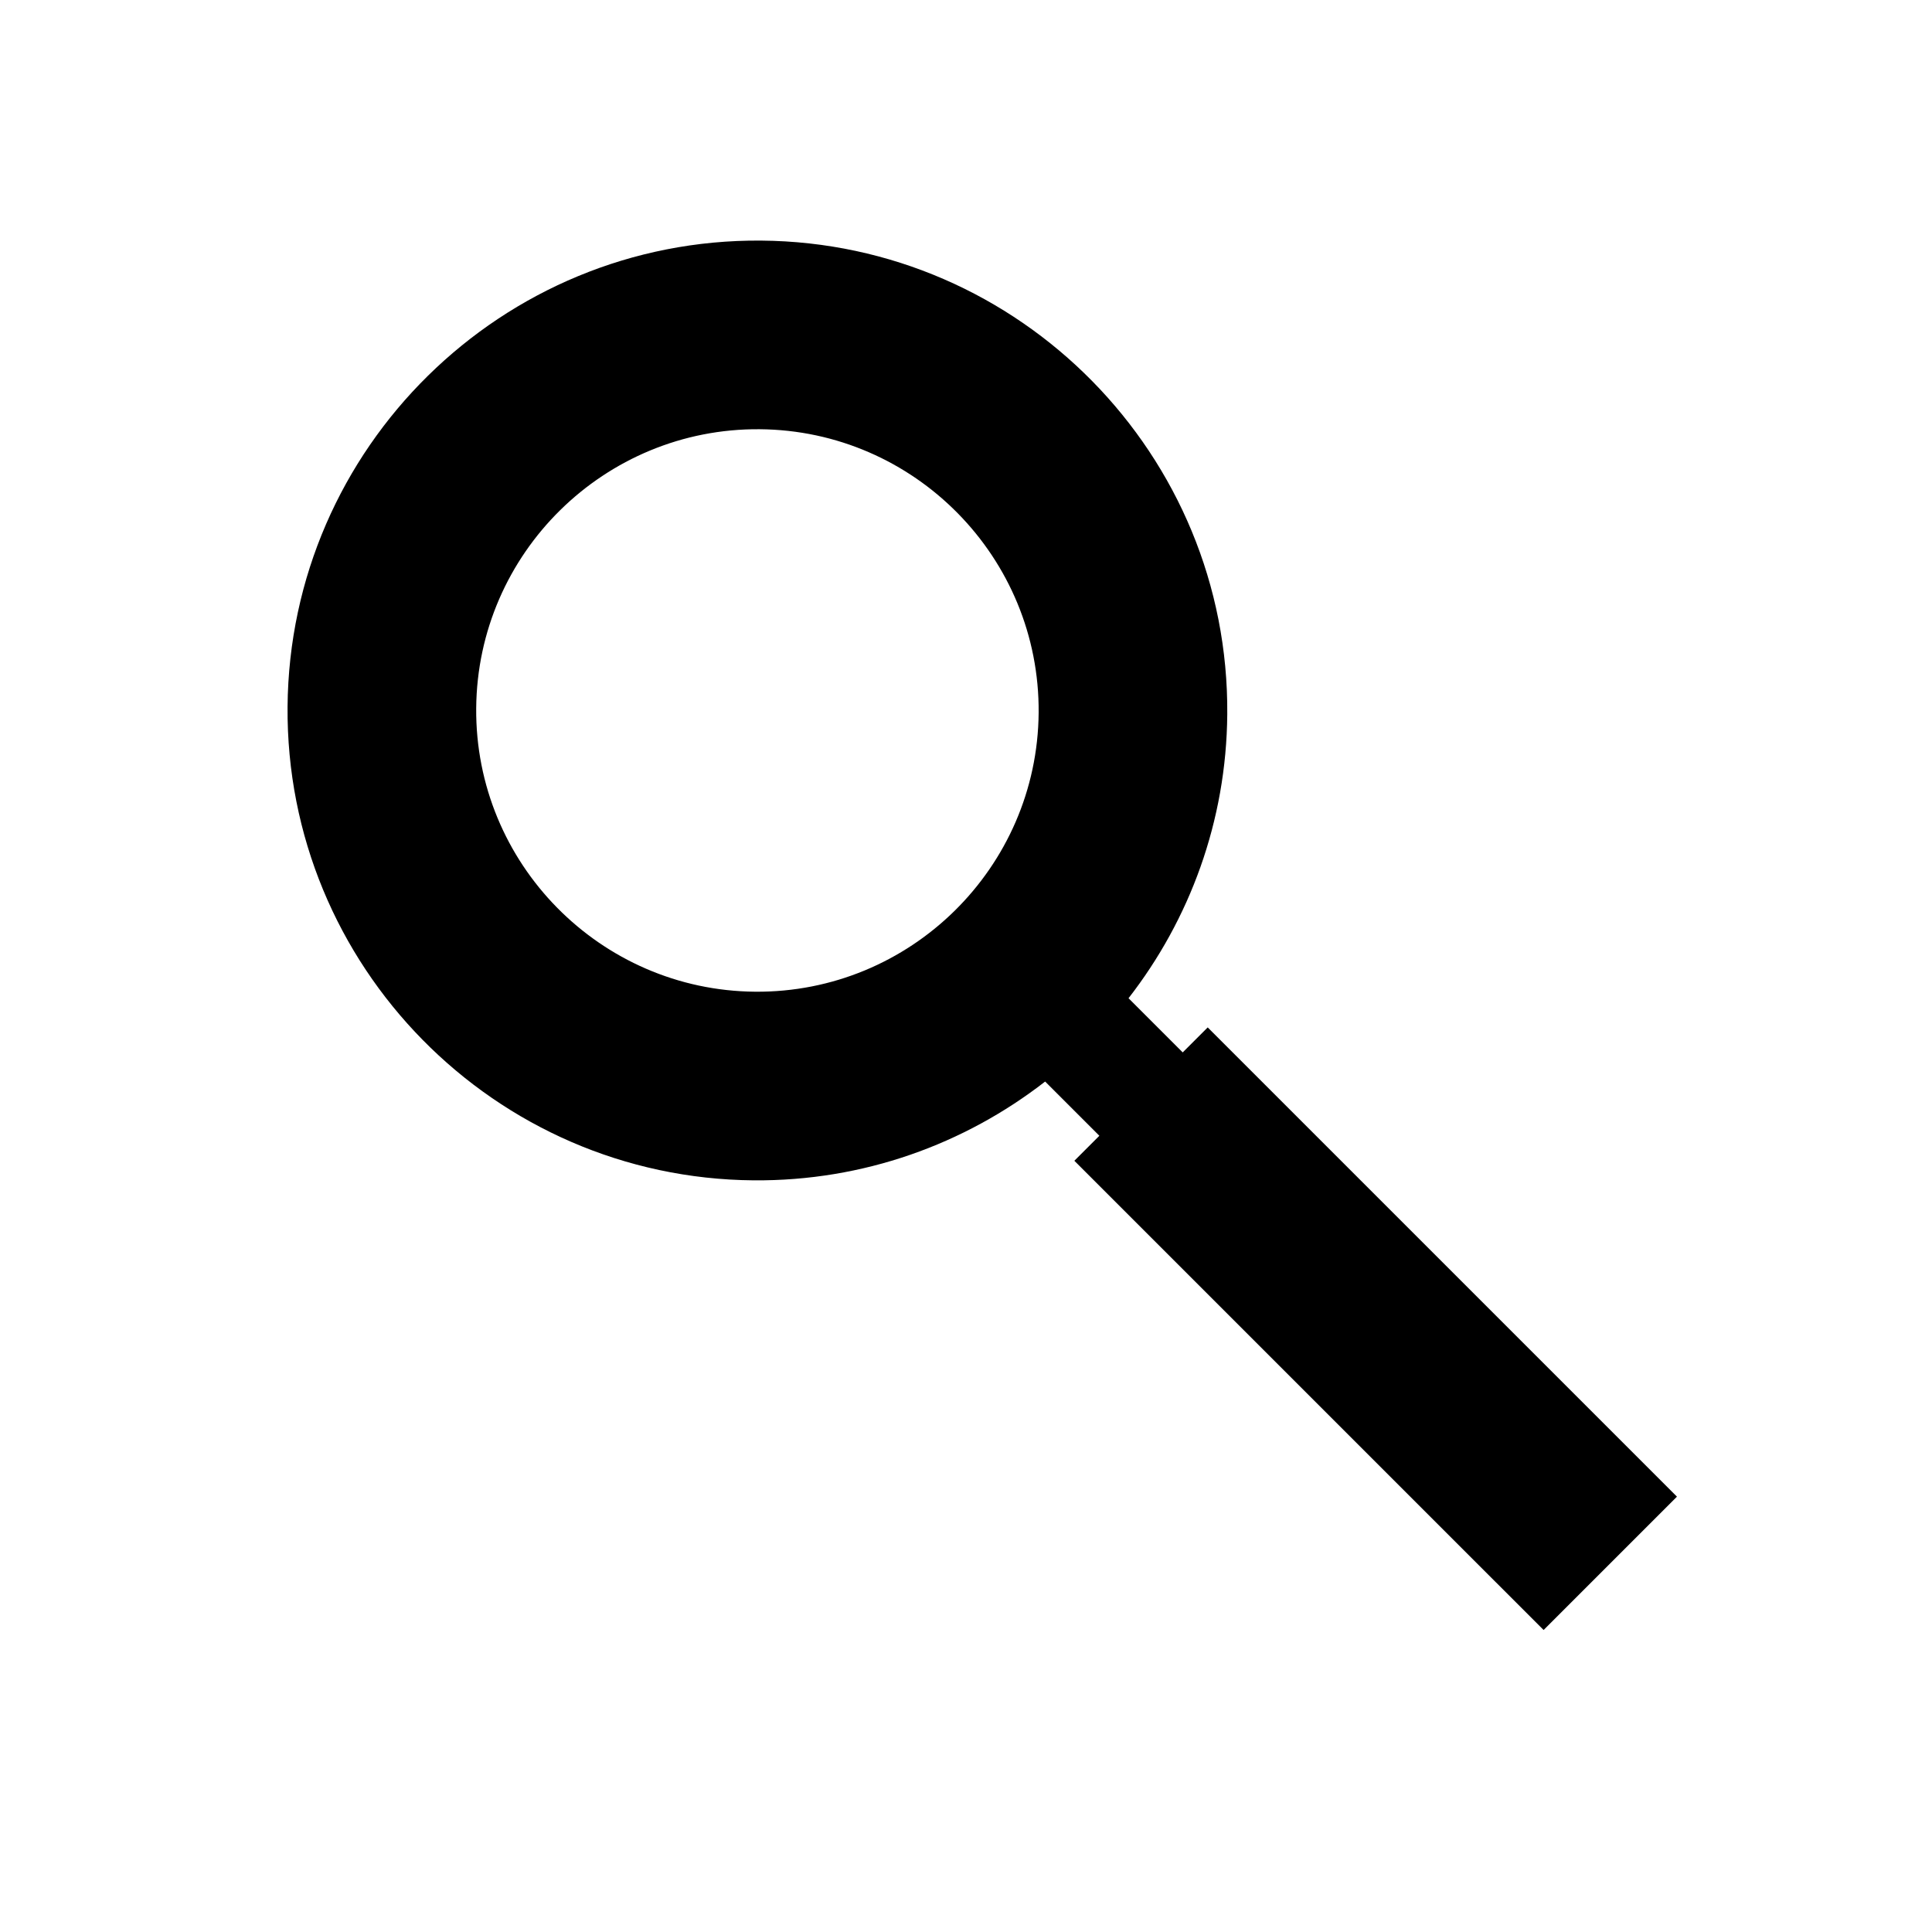
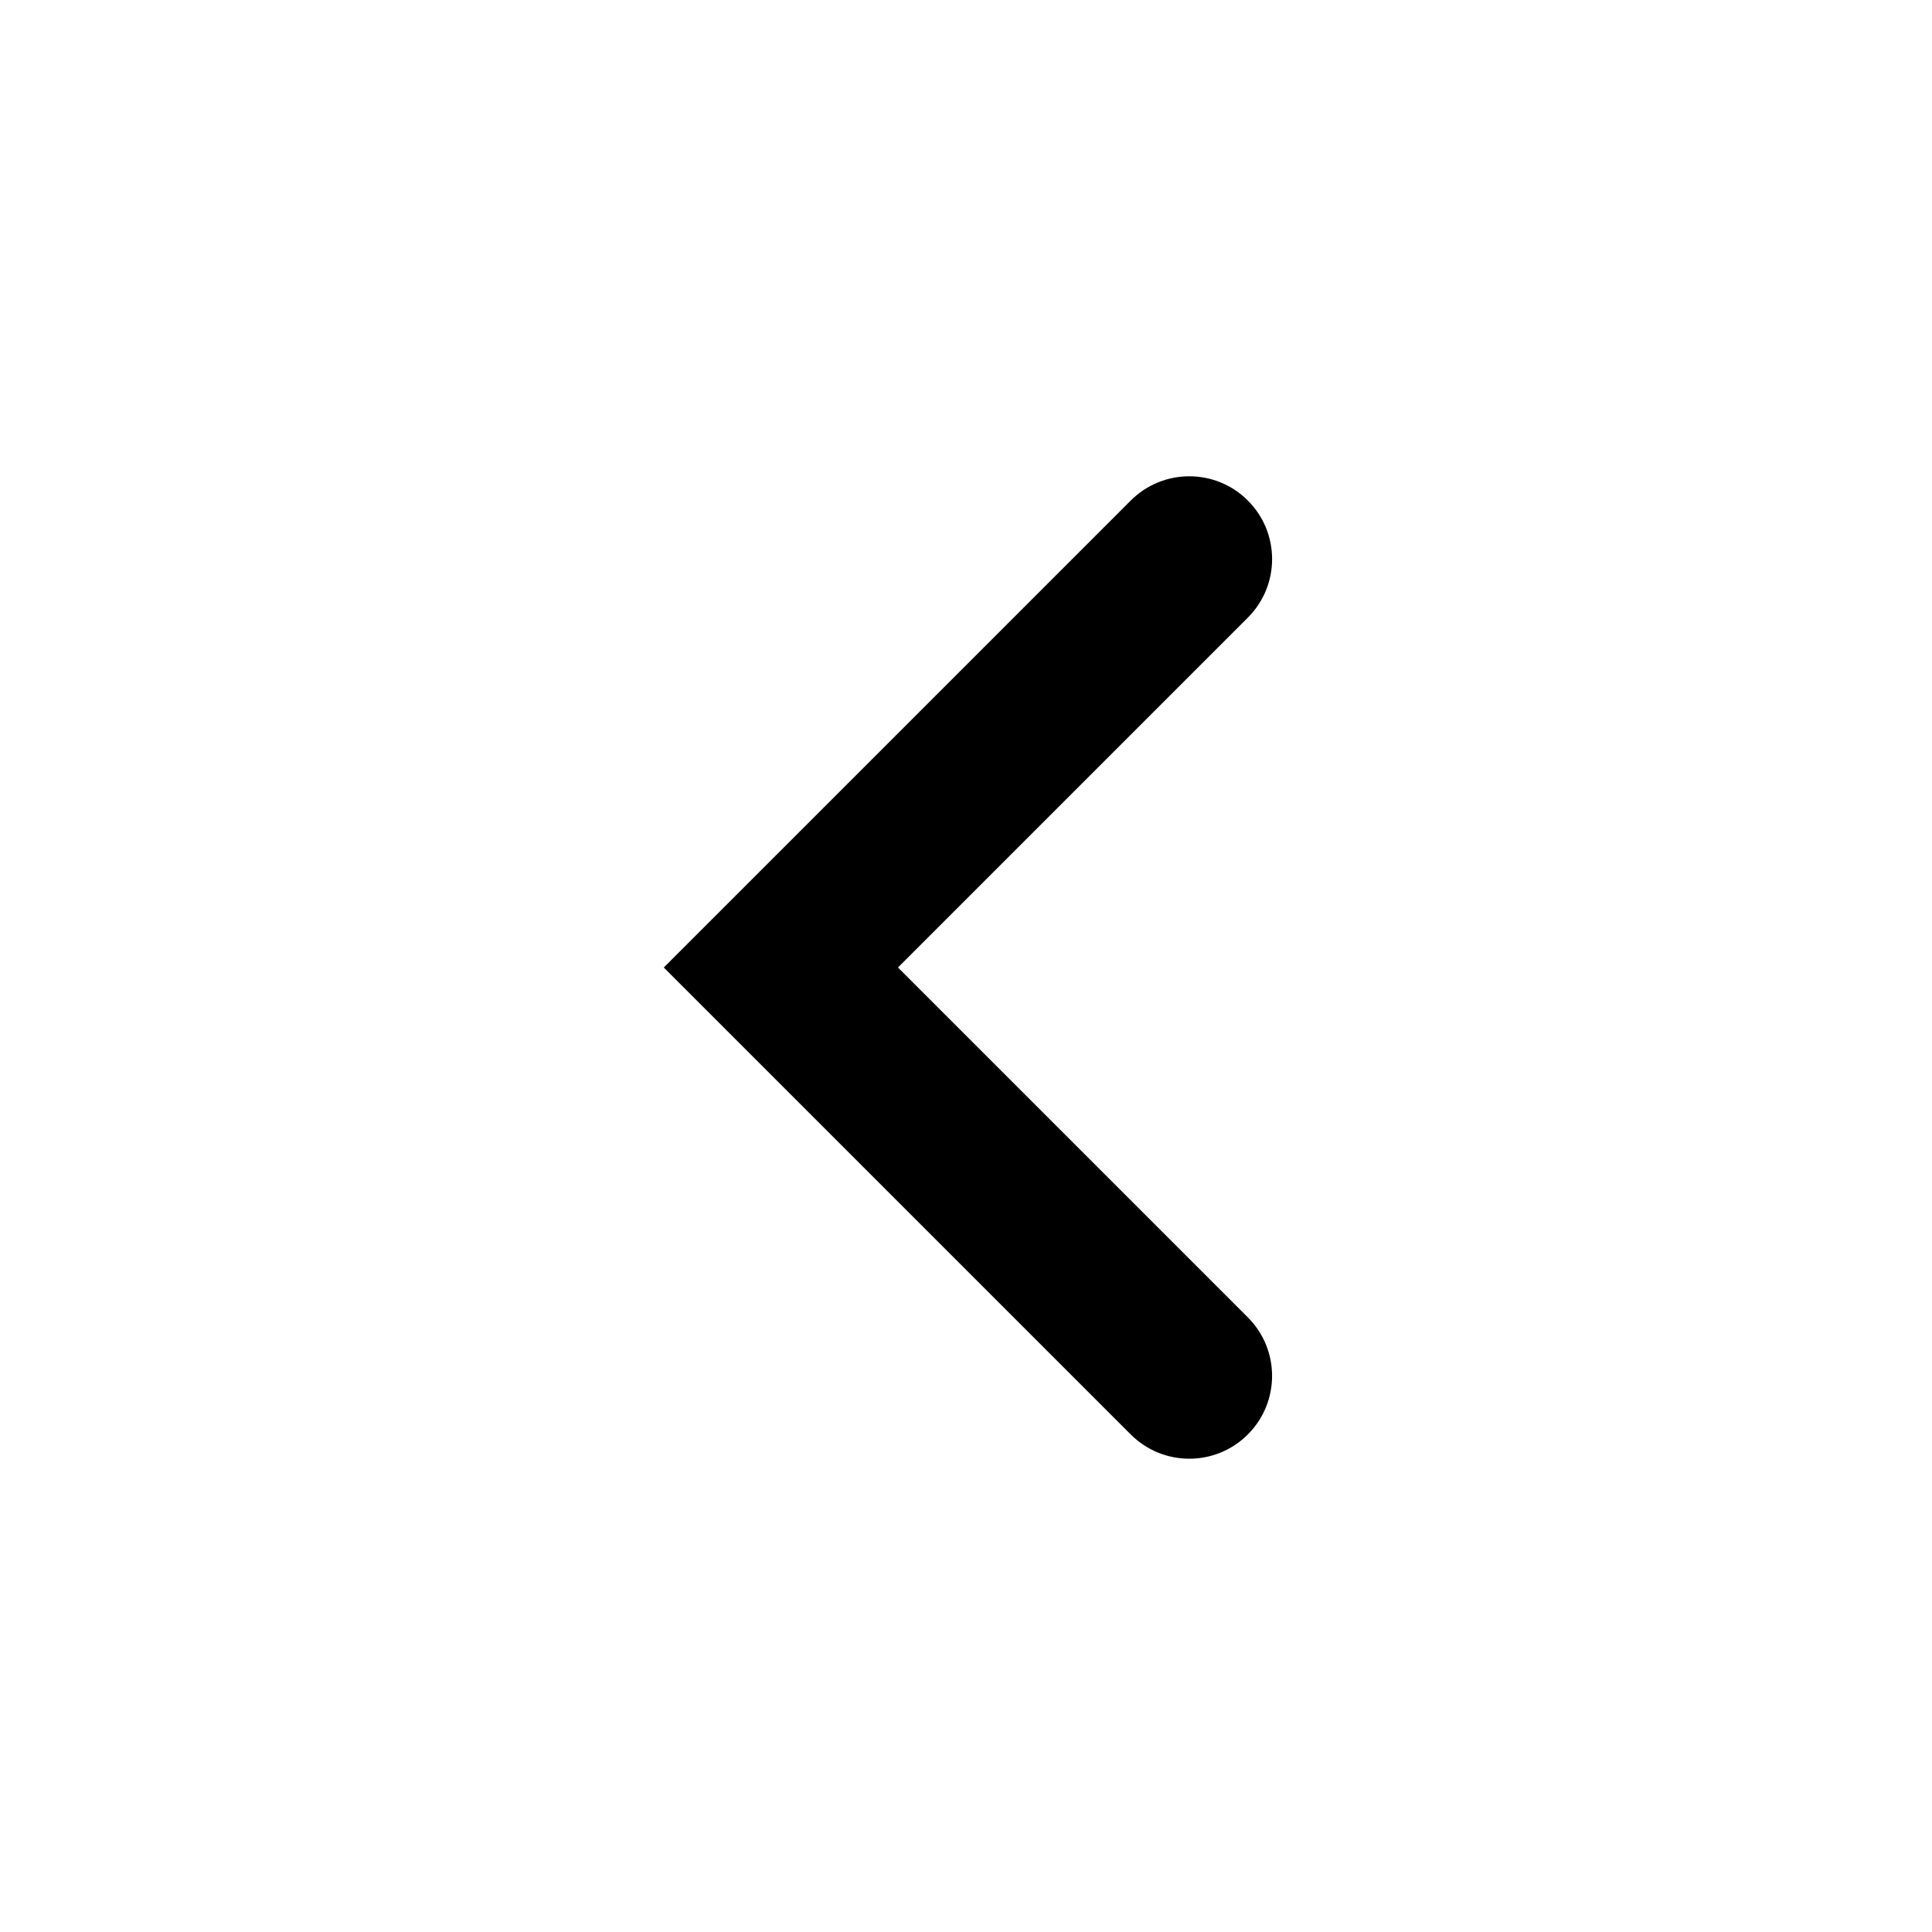
<svg xmlns="http://www.w3.org/2000/svg" version="1.1" id="レイヤー_1" x="0px" y="0px" width="350px" height="350px" viewBox="0 0 350 350" enable-background="new 0 0 350 350" xml:space="preserve">
-   <path d="M222.331,129.396c0.379-46.937-37.497-85.431-84.434-85.81c-46.935-0.378-85.424,37.5-85.803,84.439  c-0.377,46.934,37.499,85.423,84.433,85.805c19.874,0.161,38.216-6.559,52.811-17.898l9.822,9.822l-4.53,4.53l85.009,85.007  l24.158-24.158l-85.009-85.007l-4.529,4.528l-9.815-9.815C215.508,166.602,222.176,148.777,222.331,129.396z M86.268,128.299  c0.226-28.095,23.265-50.765,51.357-50.54c28.092,0.227,50.761,23.267,50.535,51.361c-0.227,28.092-23.264,50.763-51.357,50.537  C108.711,179.428,86.042,156.39,86.268,128.299z" />
+   <path d="M230.453,101.283c0-3.839-1.465-7.678-4.394-10.606c-5.857-5.858-15.355-5.858-21.213,0l-84.596,84.595l84.594,84.593  c5.857,5.858,15.355,5.858,21.213,0c5.857-5.857,5.857-15.355,0-21.213l-63.379-63.38l63.381-63.382  C228.988,108.961,230.453,105.122,230.453,101.283z" />
</svg>
